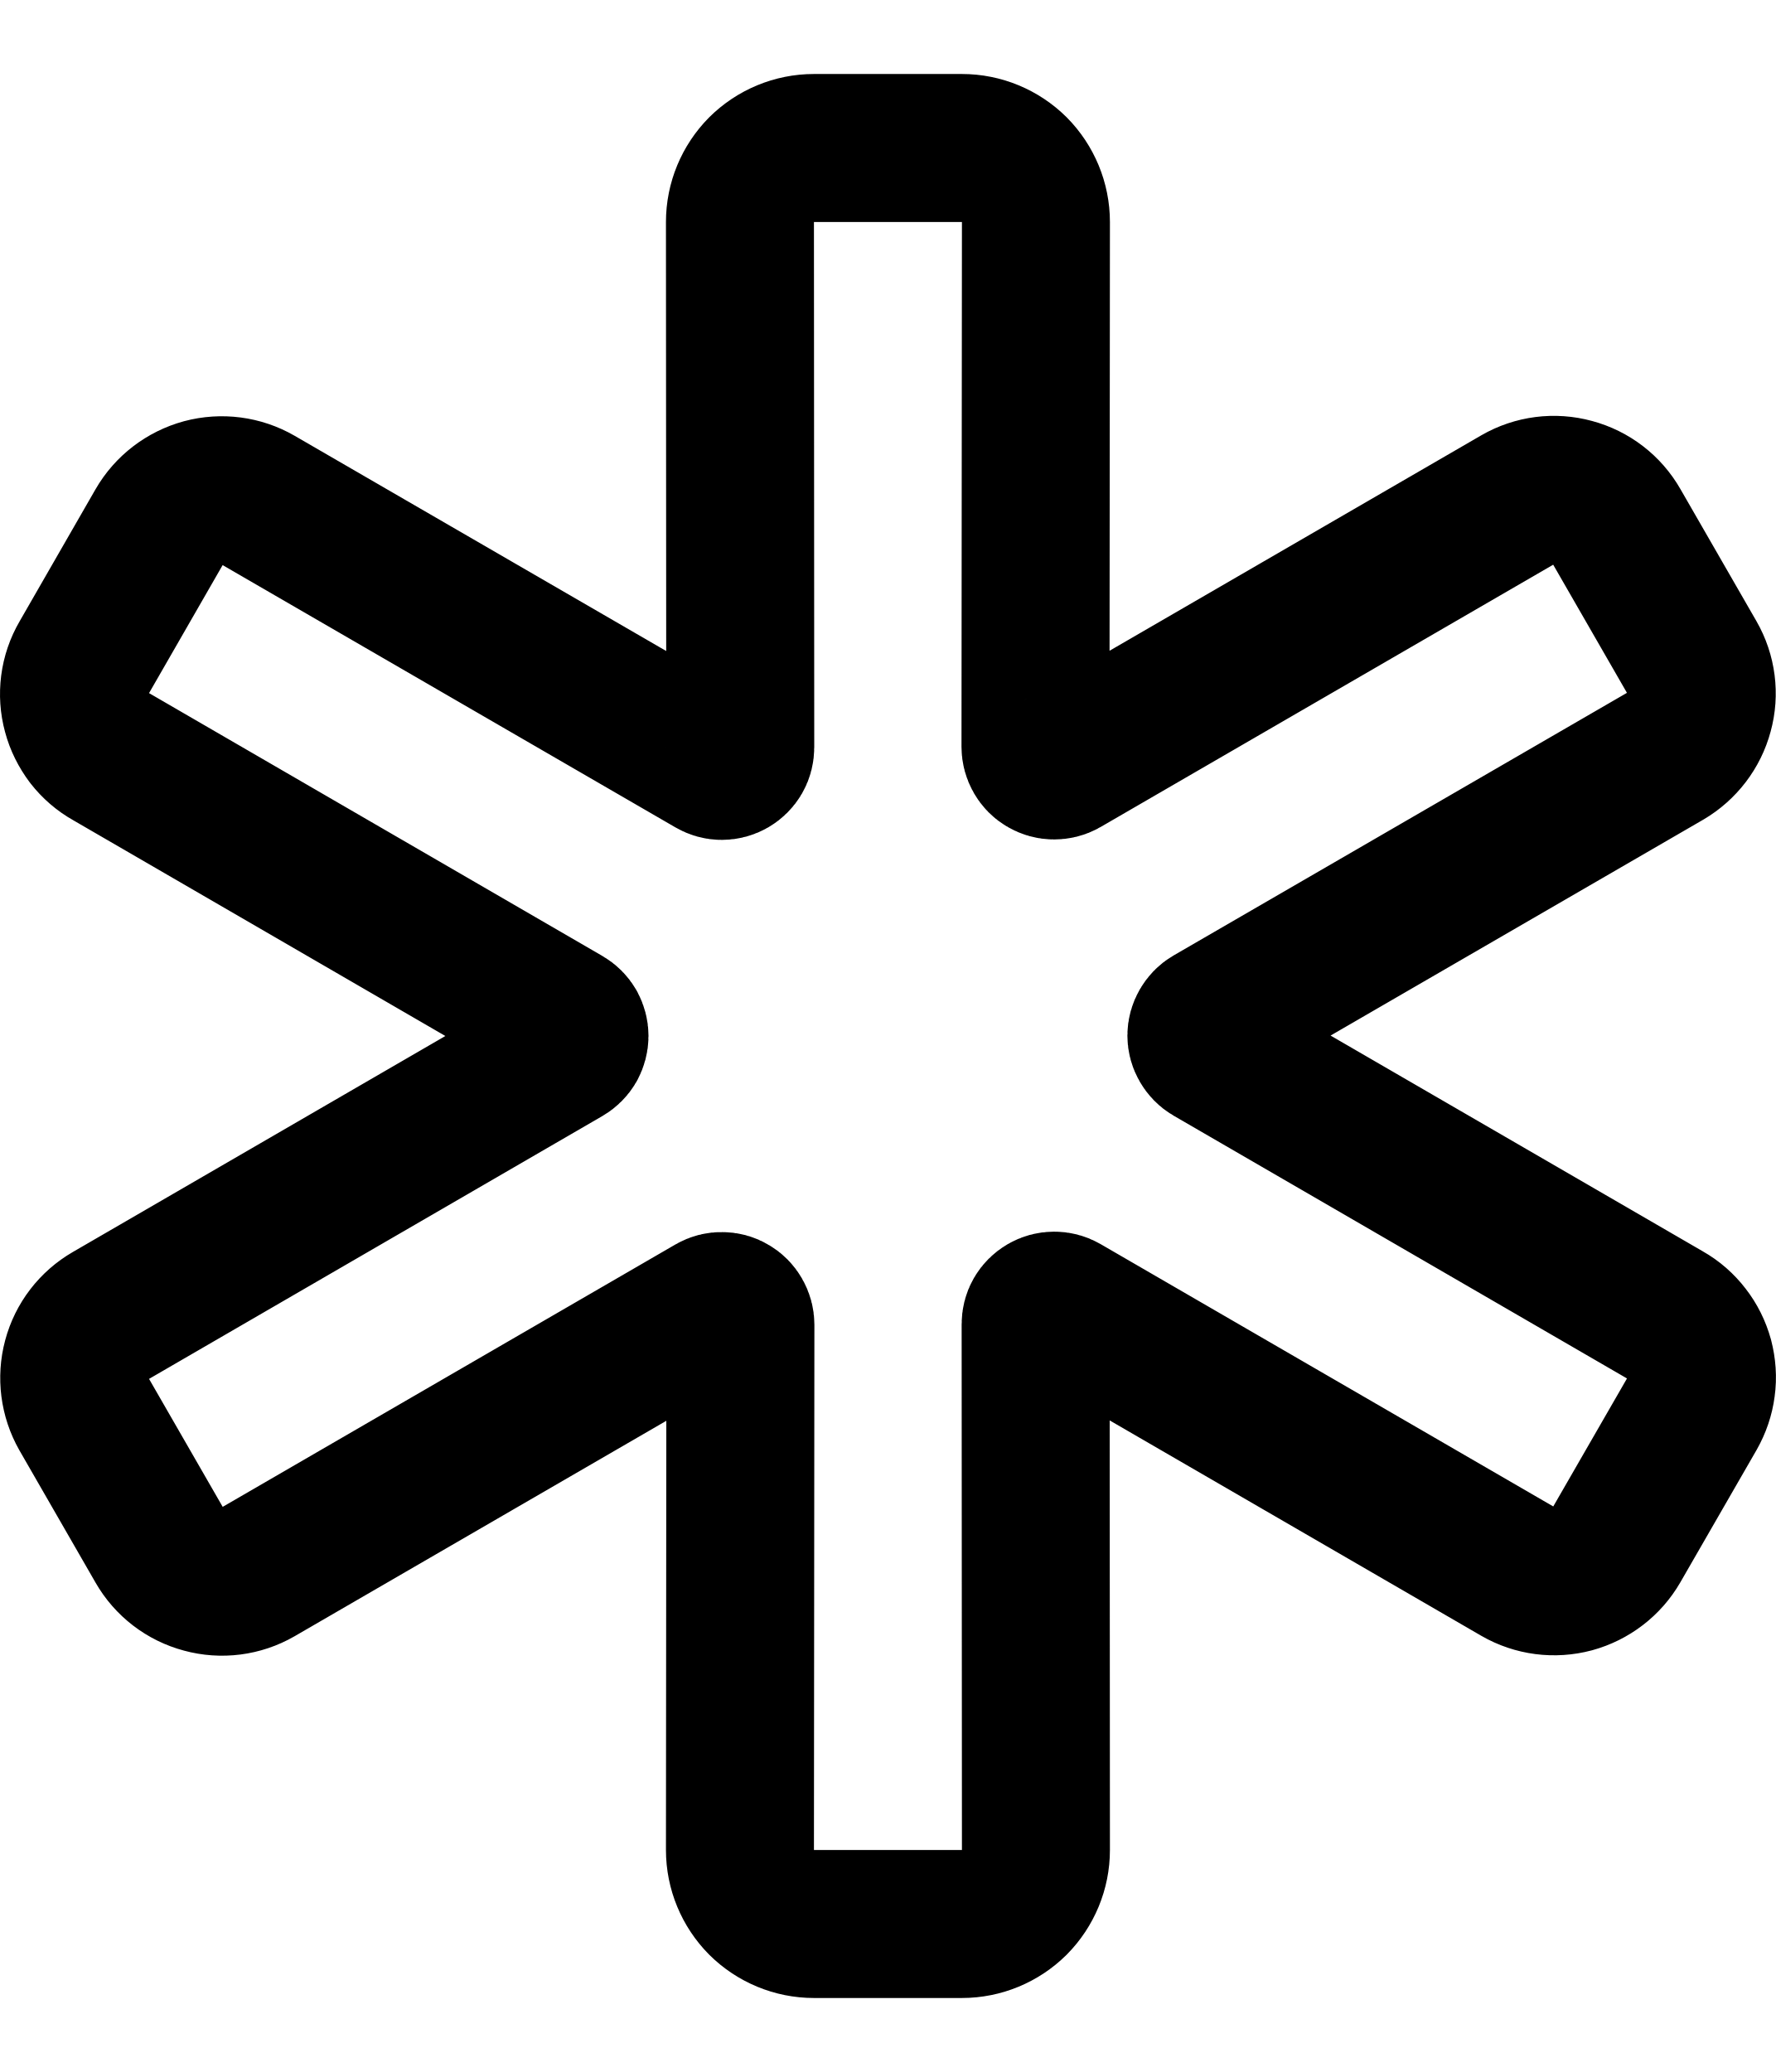
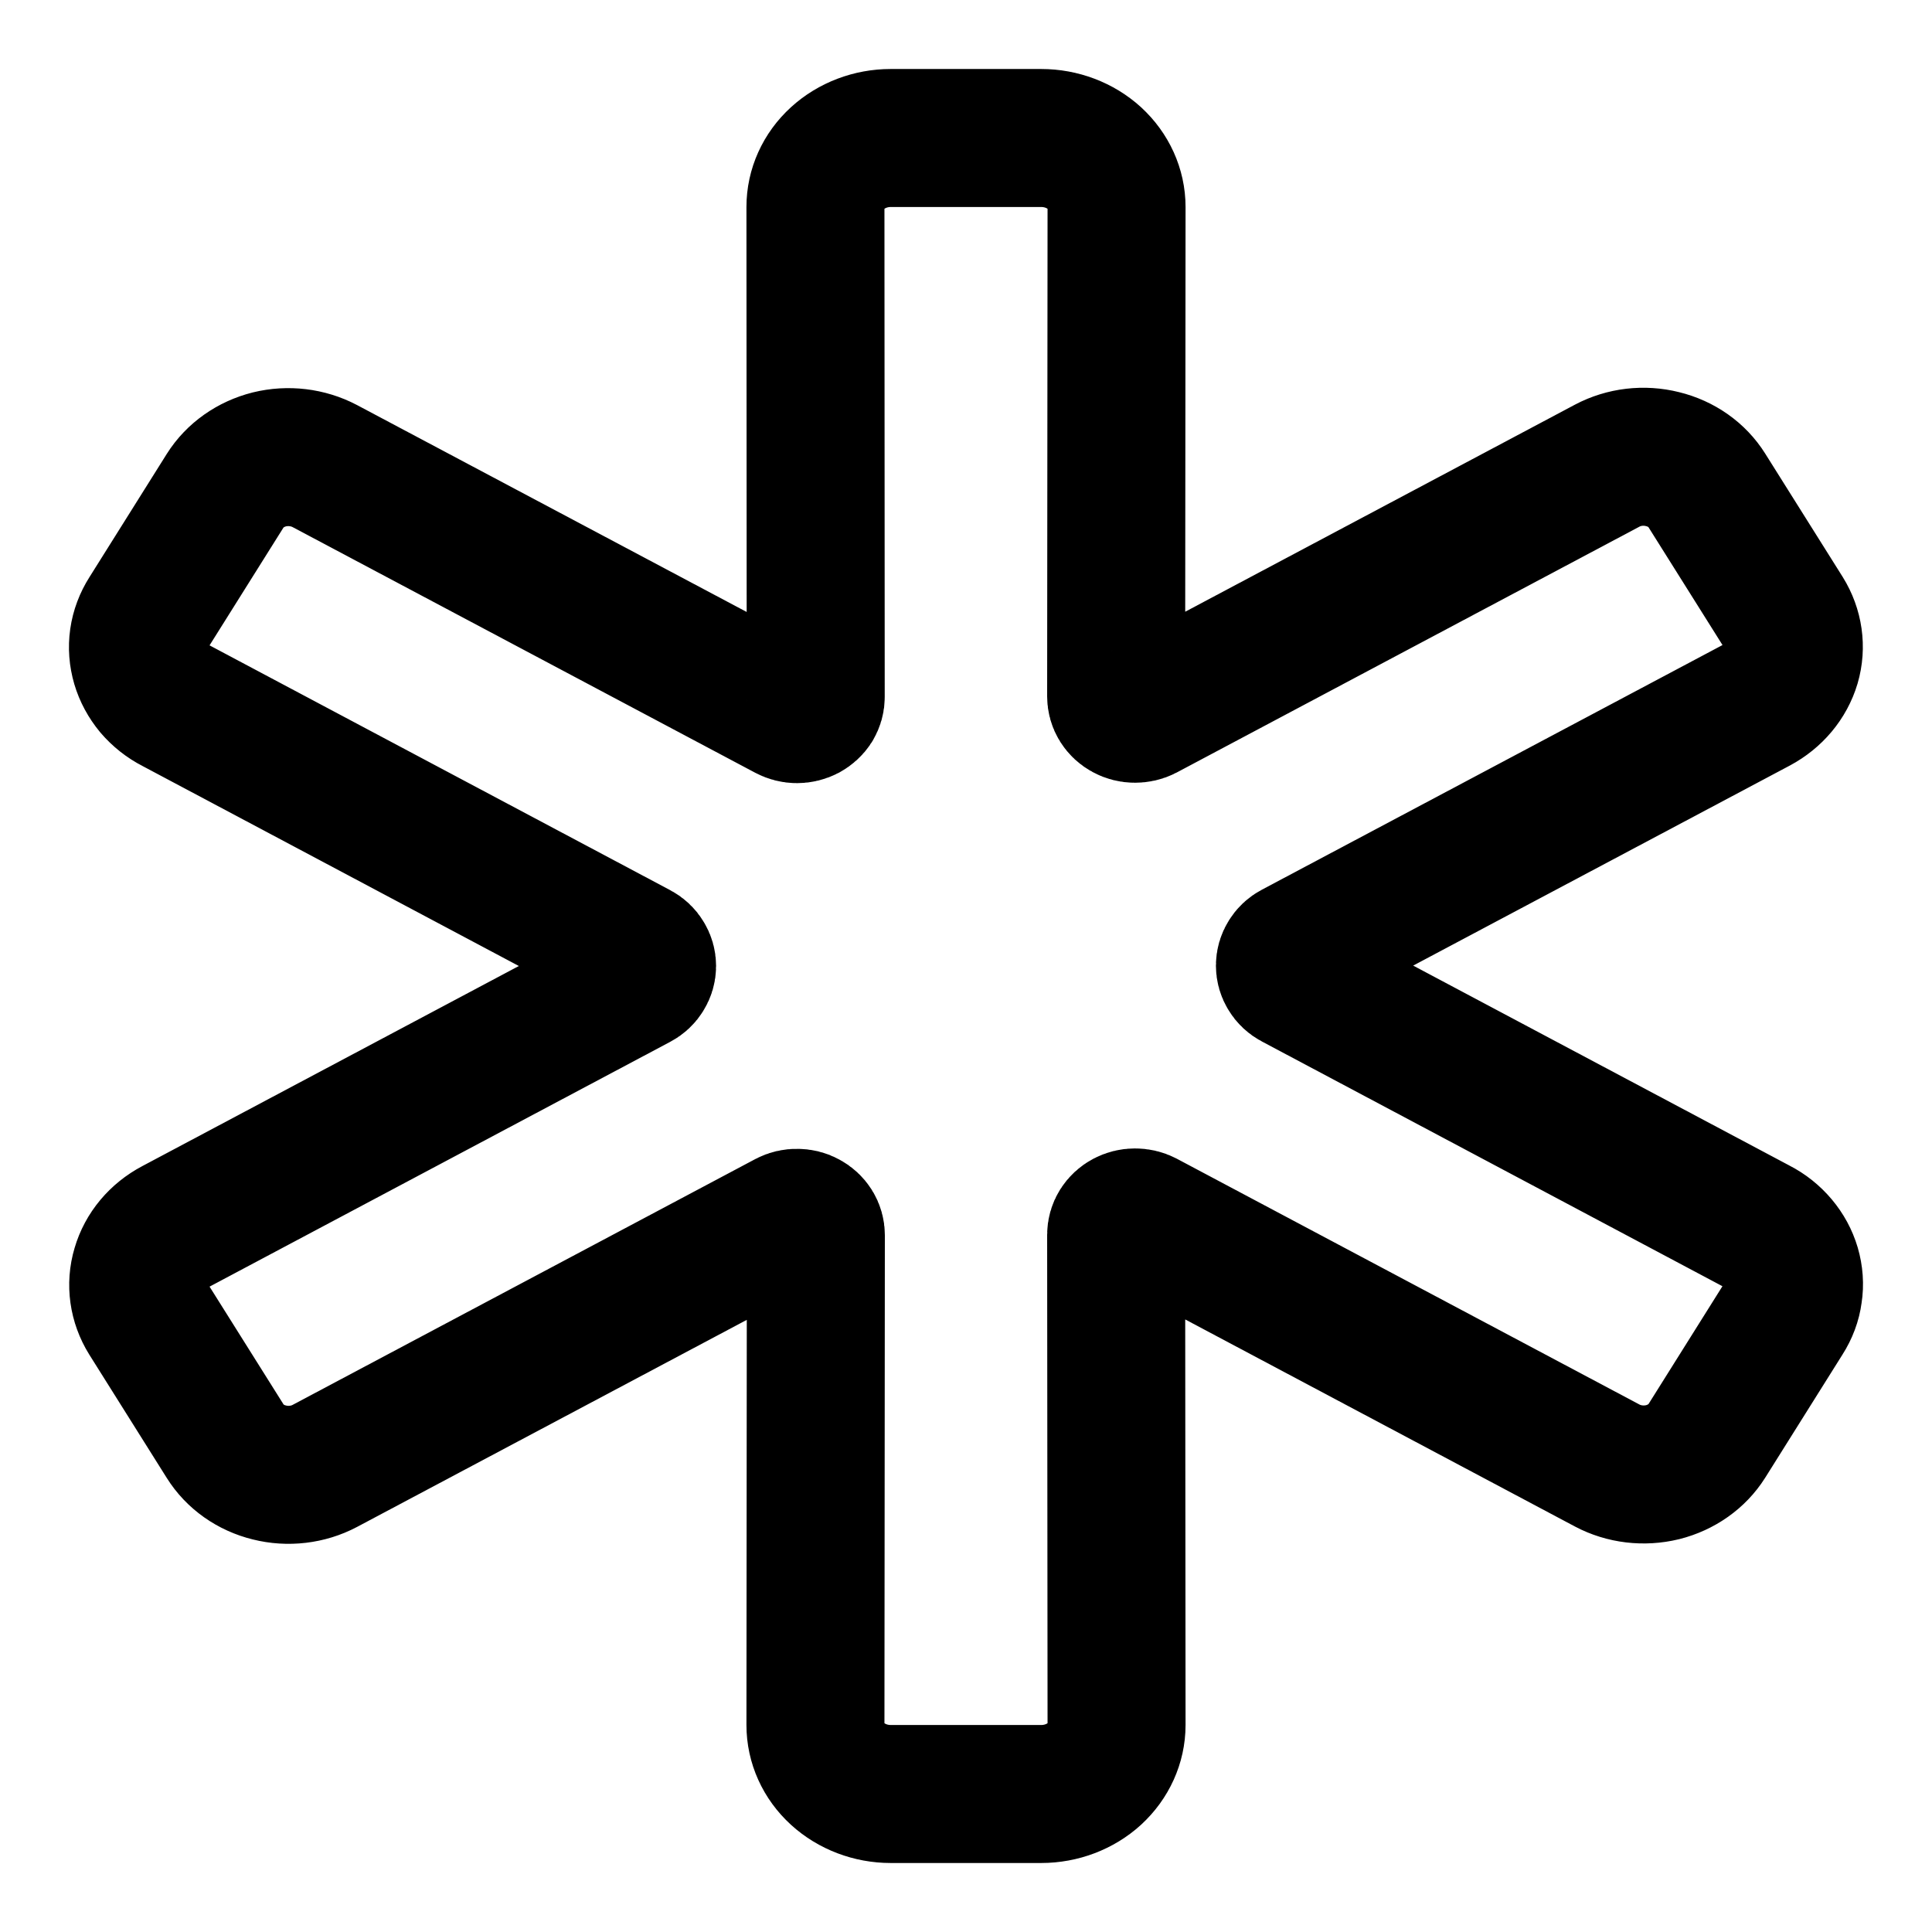
- <svg xmlns="http://www.w3.org/2000/svg" width="12" height="14" viewBox="0 0 12 14" fill="none">
-   <path d="M11.435 4.446L10.921 3.553C10.857 3.441 10.751 3.36 10.627 3.327C10.503 3.293 10.371 3.31 10.26 3.374L7.185 5.156C7.166 5.167 7.144 5.172 7.122 5.172C7.1 5.172 7.079 5.166 7.06 5.155C7.04 5.144 7.025 5.128 7.014 5.109C7.003 5.09 6.997 5.068 6.997 5.046L7 1.5C7 1.367 6.947 1.24 6.854 1.146C6.76 1.053 6.633 1 6.5 1H5.5C5.367 1 5.24 1.053 5.146 1.146C5.053 1.24 5 1.367 5 1.5L5.002 5.049C5.002 5.071 4.997 5.093 4.986 5.112C4.975 5.131 4.959 5.147 4.94 5.158C4.921 5.169 4.9 5.175 4.877 5.175C4.855 5.175 4.834 5.169 4.815 5.158L1.74 3.377C1.629 3.313 1.497 3.296 1.373 3.329C1.249 3.363 1.143 3.444 1.079 3.555L0.565 4.449C0.533 4.504 0.512 4.565 0.504 4.628C0.496 4.691 0.5 4.754 0.517 4.816C0.533 4.877 0.562 4.934 0.6 4.985C0.639 5.035 0.687 5.077 0.743 5.108L3.82 6.892C3.839 6.903 3.855 6.919 3.866 6.938C3.876 6.957 3.882 6.978 3.882 7C3.882 7.022 3.876 7.043 3.866 7.062C3.855 7.081 3.839 7.097 3.82 7.108L0.743 8.892C0.632 8.956 0.551 9.061 0.518 9.185C0.485 9.308 0.502 9.44 0.565 9.551L1.079 10.444C1.143 10.556 1.249 10.637 1.373 10.67C1.497 10.704 1.629 10.687 1.74 10.623L4.815 8.841C4.834 8.83 4.856 8.824 4.878 8.825C4.9 8.825 4.921 8.83 4.94 8.842C4.96 8.853 4.975 8.869 4.986 8.888C4.997 8.907 5.003 8.929 5.003 8.951L5 12.5C5 12.633 5.053 12.76 5.146 12.854C5.24 12.947 5.367 13 5.5 13H6.5C6.633 13 6.76 12.947 6.854 12.854C6.947 12.76 7 12.633 7 12.5L6.998 8.948C6.998 8.926 7.003 8.904 7.014 8.885C7.025 8.866 7.041 8.85 7.06 8.839C7.079 8.828 7.1 8.822 7.123 8.822C7.145 8.822 7.166 8.827 7.185 8.838L10.26 10.62C10.371 10.684 10.503 10.701 10.627 10.668C10.751 10.634 10.857 10.553 10.921 10.442L11.436 9.548C11.467 9.493 11.488 9.433 11.496 9.37C11.505 9.307 11.5 9.243 11.484 9.181C11.467 9.12 11.439 9.063 11.4 9.013C11.361 8.962 11.313 8.92 11.258 8.889L8.18 7.105C8.161 7.094 8.146 7.078 8.135 7.059C8.124 7.04 8.118 7.019 8.118 6.997C8.118 6.975 8.124 6.954 8.135 6.935C8.146 6.916 8.161 6.9 8.18 6.889L11.258 5.106C11.368 5.041 11.449 4.936 11.482 4.812C11.516 4.689 11.499 4.557 11.435 4.446V4.446Z" stroke="black" stroke-linecap="round" stroke-linejoin="round" />
+ <svg xmlns="http://www.w3.org/2000/svg" width="14" height="14" viewBox="0 0 14 14" fill="none">
+   <path d="M12.929 4.446L12.368 3.553C12.298 3.441 12.183 3.36 12.047 3.327C11.912 3.293 11.768 3.31 11.647 3.374L8.293 5.156C8.272 5.167 8.248 5.172 8.224 5.172C8.2 5.172 8.176 5.166 8.156 5.155C8.135 5.144 8.118 5.128 8.106 5.109C8.094 5.09 8.088 5.068 8.088 5.046L8.091 1.5C8.091 1.367 8.033 1.24 7.931 1.146C7.829 1.053 7.69 1 7.545 1H6.454C6.31 1 6.171 1.053 6.069 1.146C5.966 1.24 5.909 1.367 5.909 1.5L5.911 5.049C5.912 5.071 5.905 5.093 5.894 5.112C5.882 5.131 5.864 5.147 5.844 5.158C5.823 5.169 5.799 5.175 5.775 5.175C5.751 5.175 5.728 5.169 5.707 5.158L2.353 3.377C2.231 3.313 2.087 3.296 1.952 3.329C1.817 3.363 1.702 3.444 1.632 3.555L1.071 4.449C1.036 4.504 1.013 4.565 1.004 4.628C0.995 4.691 1 4.754 1.018 4.816C1.036 4.877 1.067 4.934 1.109 4.985C1.152 5.035 1.204 5.077 1.265 5.108L4.622 6.892C4.643 6.903 4.66 6.919 4.671 6.938C4.683 6.957 4.689 6.978 4.689 7C4.689 7.022 4.683 7.043 4.671 7.062C4.66 7.081 4.643 7.097 4.622 7.108L1.265 8.892C1.144 8.956 1.056 9.061 1.02 9.185C0.983 9.308 1.002 9.44 1.071 9.551L1.632 10.444C1.702 10.556 1.817 10.637 1.952 10.67C2.087 10.704 2.232 10.687 2.353 10.623L5.707 8.841C5.728 8.83 5.752 8.824 5.776 8.825C5.8 8.825 5.823 8.83 5.844 8.842C5.865 8.853 5.882 8.869 5.894 8.888C5.906 8.907 5.912 8.929 5.912 8.951L5.909 12.5C5.909 12.633 5.966 12.76 6.069 12.854C6.171 12.947 6.31 13 6.454 13H7.545C7.69 13 7.829 12.947 7.931 12.854C8.033 12.76 8.091 12.633 8.091 12.5L8.088 8.948C8.088 8.926 8.094 8.904 8.106 8.885C8.118 8.866 8.135 8.85 8.156 8.839C8.177 8.828 8.2 8.822 8.224 8.822C8.248 8.822 8.272 8.827 8.293 8.838L11.647 10.62C11.768 10.684 11.912 10.701 12.048 10.668C12.183 10.634 12.298 10.553 12.368 10.442L12.929 9.548C12.964 9.493 12.987 9.433 12.995 9.37C13.005 9.307 13 9.243 12.982 9.181C12.964 9.12 12.933 9.063 12.891 9.013C12.848 8.962 12.796 8.92 12.735 8.889L9.378 7.105C9.357 7.094 9.34 7.078 9.329 7.059C9.317 7.04 9.311 7.019 9.311 6.997C9.311 6.975 9.317 6.954 9.329 6.935C9.34 6.916 9.357 6.9 9.378 6.889L12.735 5.106C12.856 5.041 12.944 4.936 12.981 4.812C13.017 4.689 12.998 4.557 12.929 4.446Z" stroke="black" stroke-linecap="round" stroke-linejoin="round" />
</svg>
